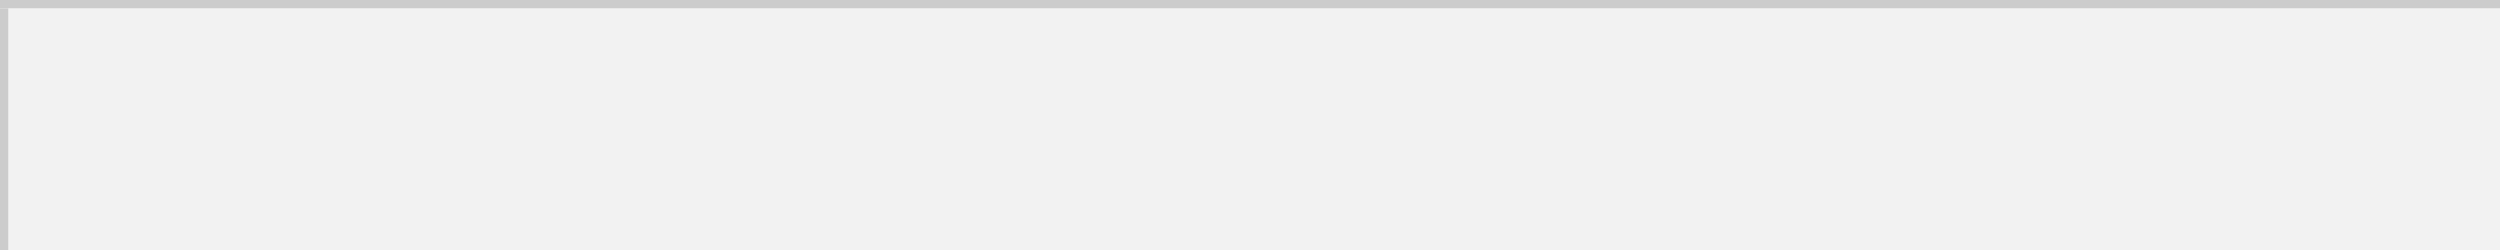
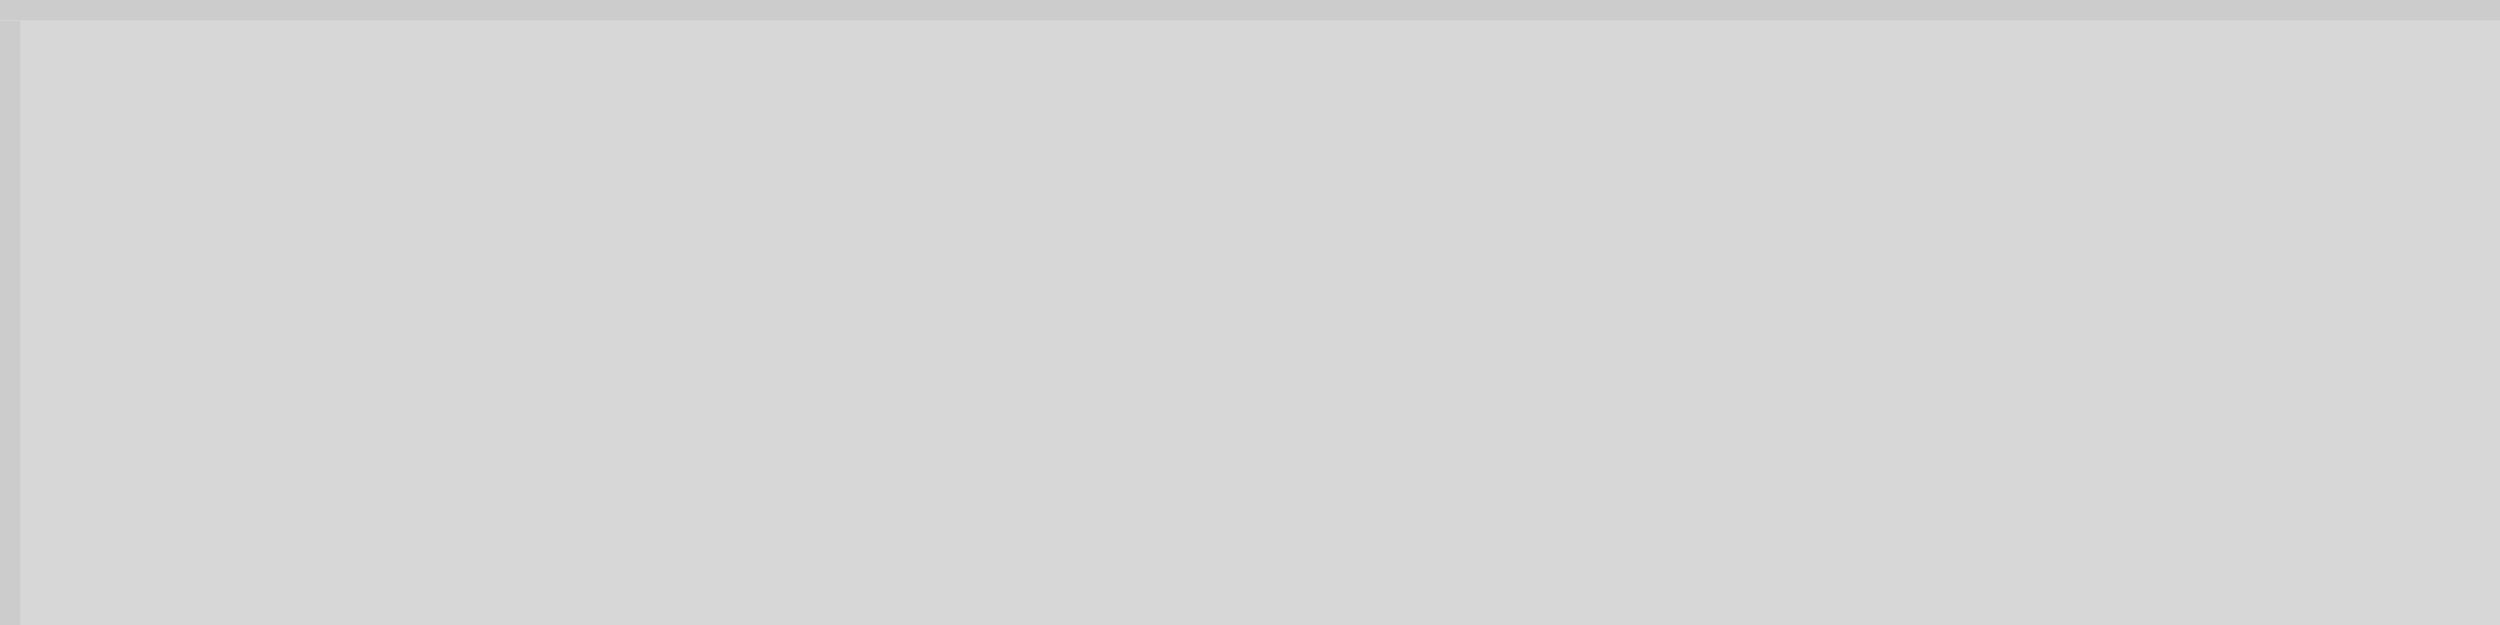
- <svg xmlns="http://www.w3.org/2000/svg" version="1.1" width="300px" height="30px" viewBox="270 120 300 30">
-   <path d="M 1 1  L 300 1  L 300 30  L 1 30  L 1 1  Z " fill-rule="nonzero" fill="rgba(242, 242, 242, 1)" stroke="none" transform="matrix(1 0 0 1 270 120 )" class="fill" />
-   <path d="M 0.5 1  L 0.5 30  " stroke-width="1" stroke-dasharray="0" stroke="rgba(204, 204, 204, 1)" fill="none" transform="matrix(1 0 0 1 270 120 )" class="stroke" />
-   <path d="M 0 0.5  L 300 0.5  " stroke-width="1" stroke-dasharray="0" stroke="rgba(204, 204, 204, 1)" fill="none" transform="matrix(1 0 0 1 270 120 )" class="stroke" />
+ <svg xmlns="http://www.w3.org/2000/svg" version="1.1" width="120px" height="30px" viewBox="150 0 120 30">
+   <path d="M 1 1  L 120 1  L 120 30  L 1 30  L 1 1  Z " fill-rule="nonzero" fill="rgba(215, 215, 215, 1)" stroke="none" transform="matrix(1 0 0 1 150 0 )" class="fill" />
+   <path d="M 0.5 1  L 0.5 30  " stroke-width="1" stroke-dasharray="0" stroke="rgba(204, 204, 204, 1)" fill="none" transform="matrix(1 0 0 1 150 0 )" class="stroke" />
+   <path d="M 0 0.5  L 120 0.5  " stroke-width="1" stroke-dasharray="0" stroke="rgba(204, 204, 204, 1)" fill="none" transform="matrix(1 0 0 1 150 0 )" class="stroke" />
</svg>
